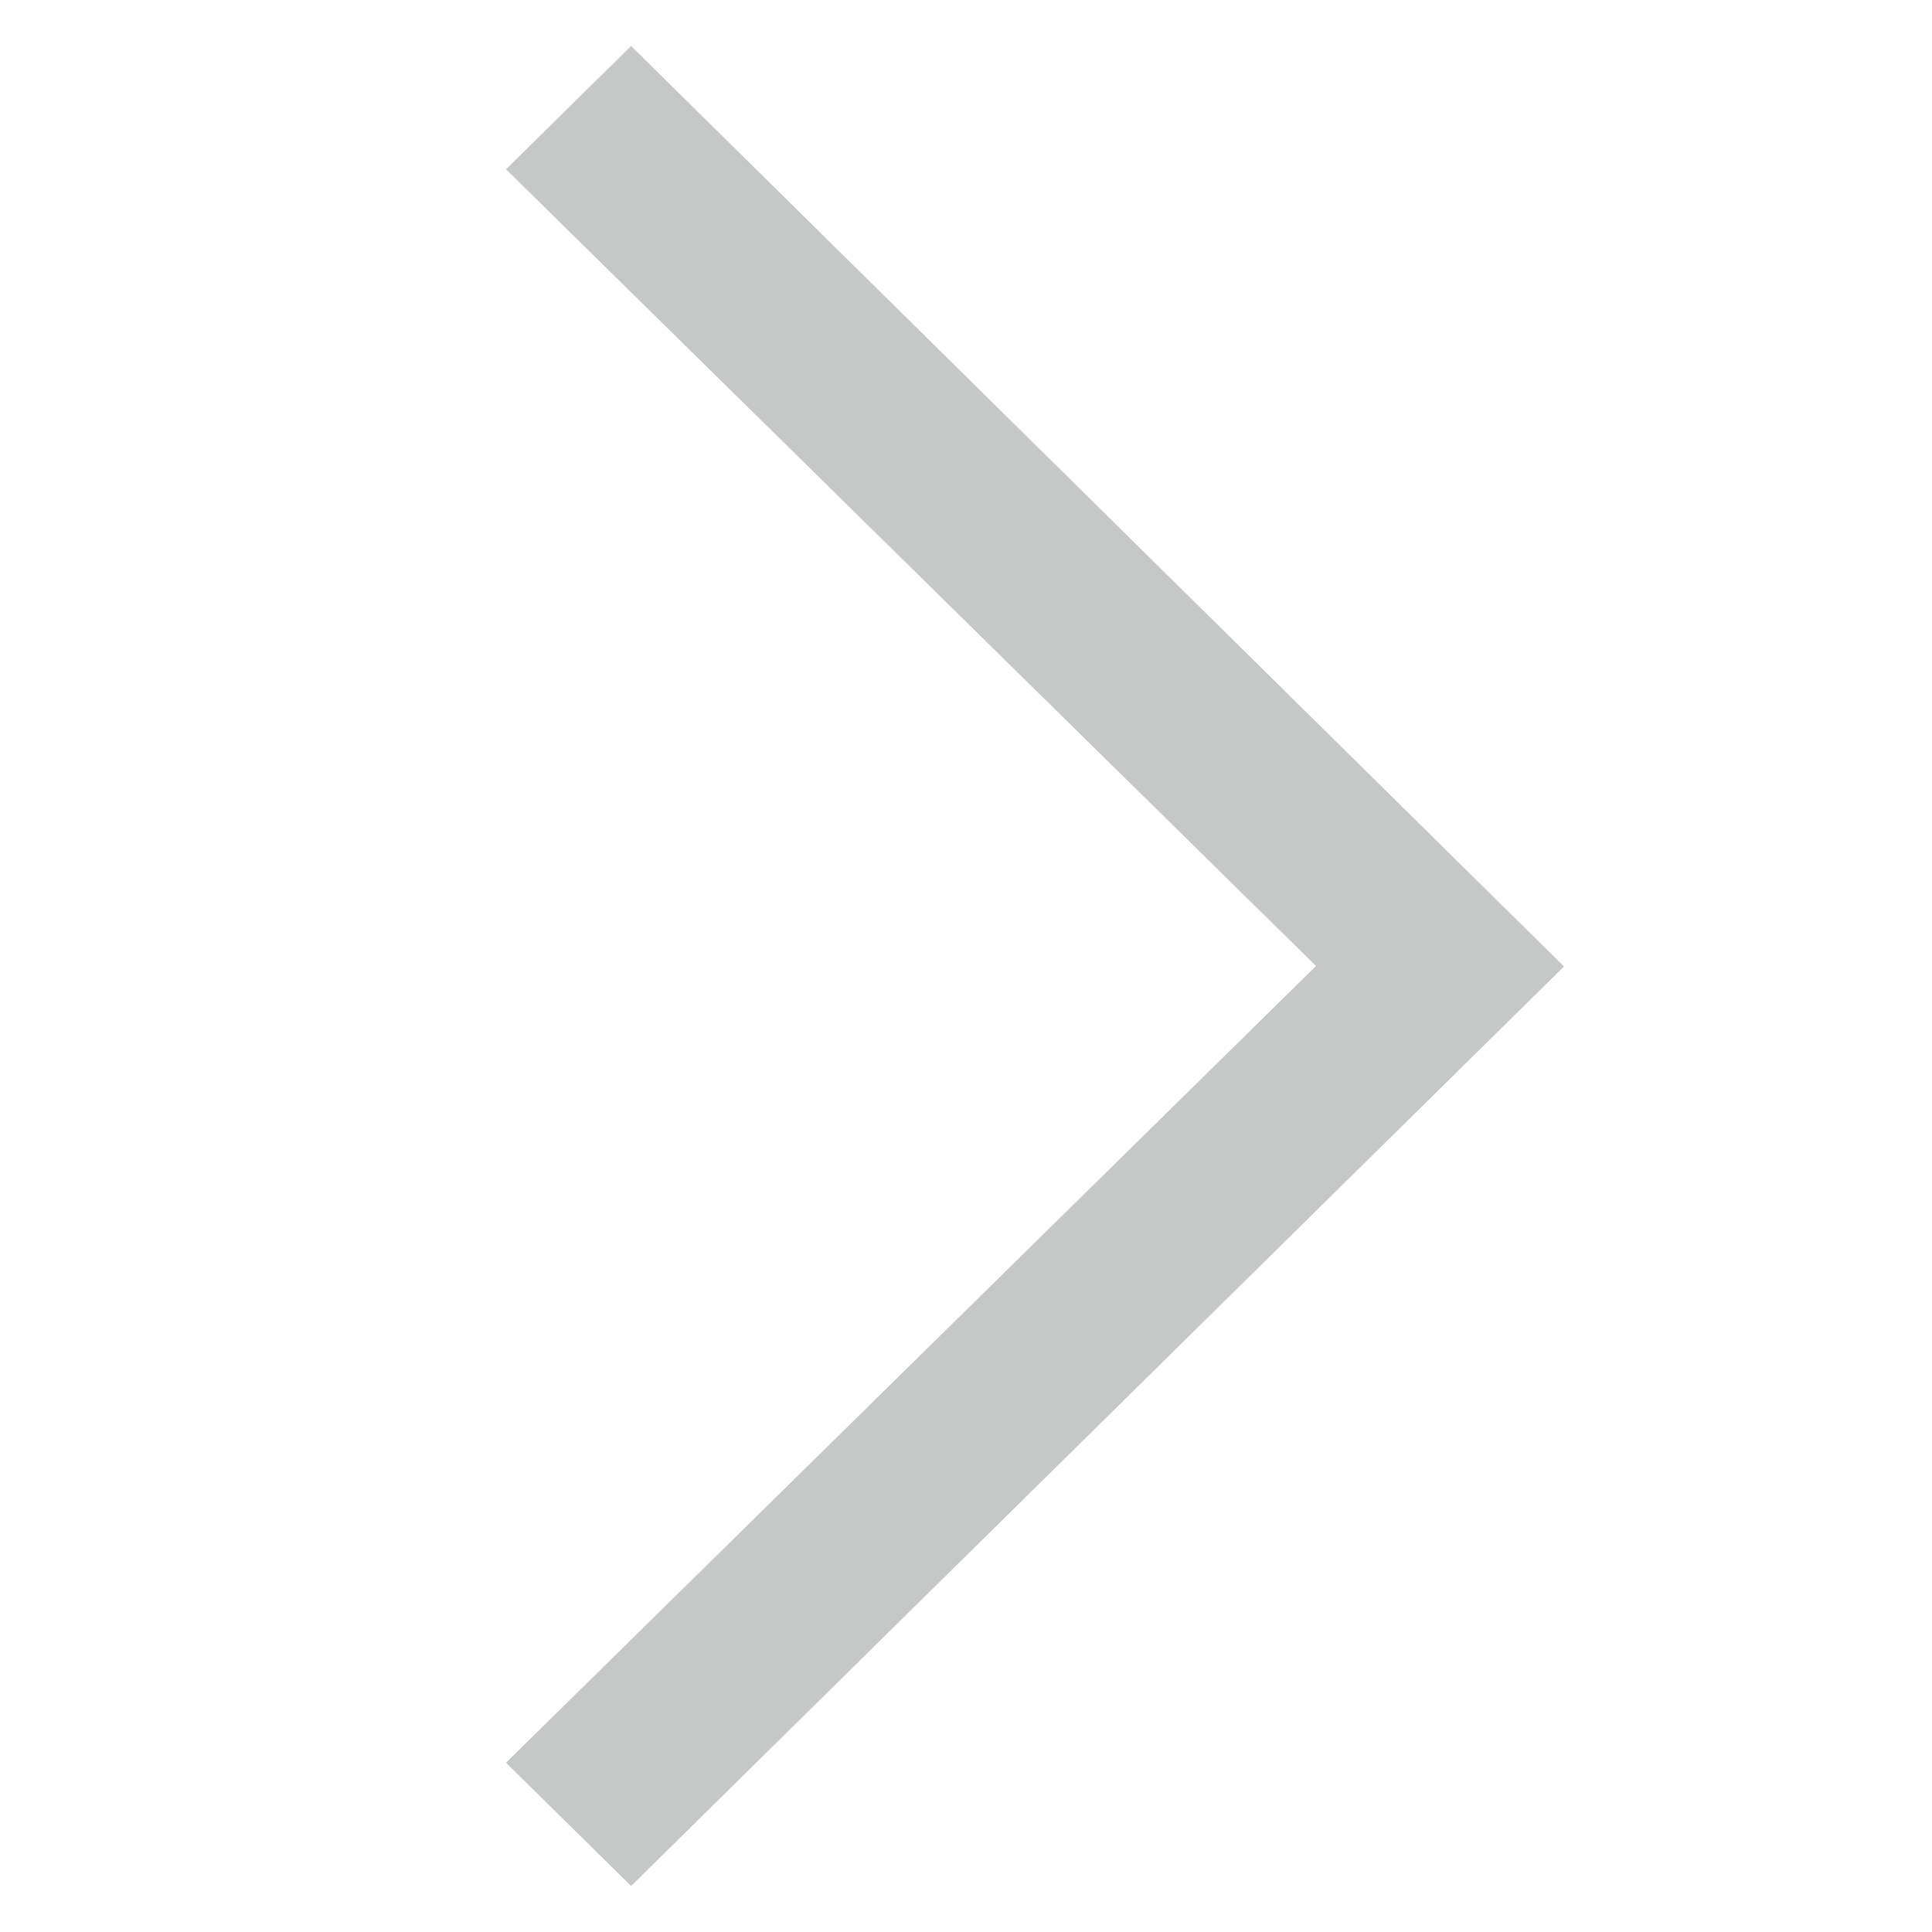
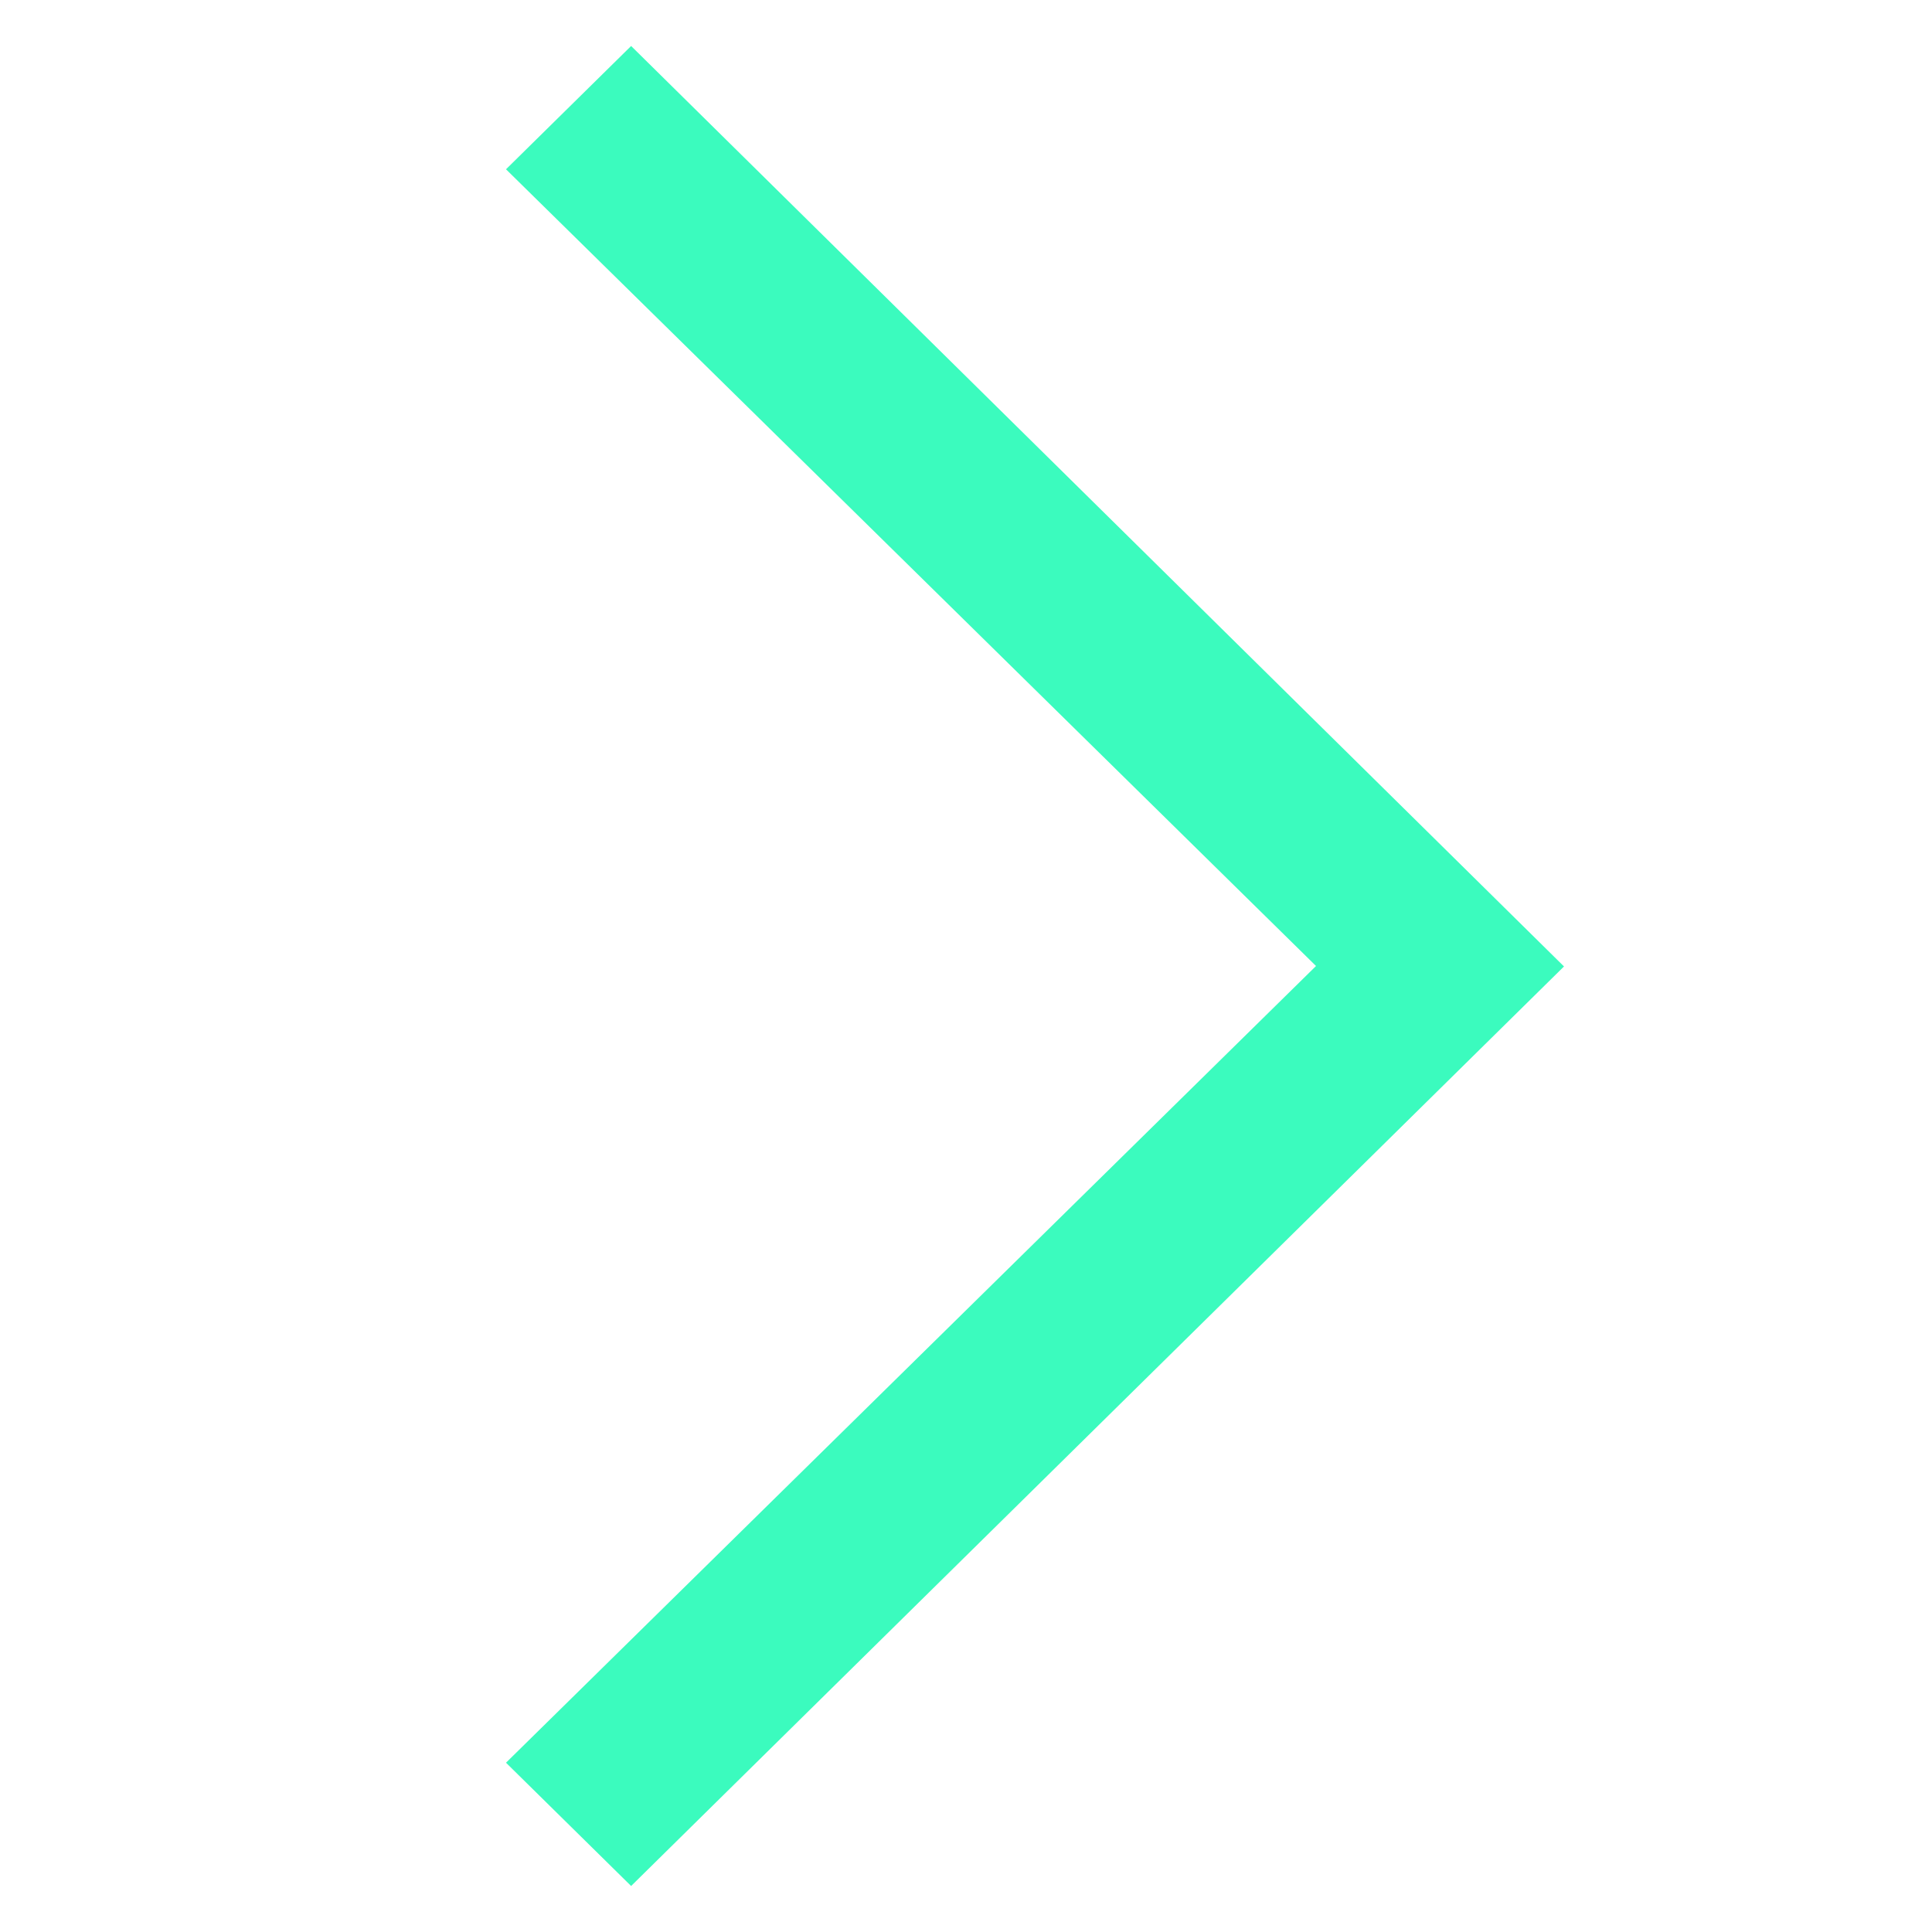
- <svg xmlns="http://www.w3.org/2000/svg" version="1.1" baseProfile="tiny" id="Layer_1" x="0px" y="0px" width="42px" height="42px" viewBox="0 0 42 42" xml:space="preserve">
-   <polygon fill-rule="evenodd" fill="#C6C8C8" points="11,38.32 28.609,21 11,3.68 13.72,1 34,21.01 13.72,41 " />
+ <svg xmlns="http://www.w3.org/2000/svg" width="42" height="42">
+   <g>
+     <polygon id="svg_1" points="11,38.32 28.609,21 11,3.68 13.72,1 34,21.01 13.72,41 " fill="#3bfbbe" fill-rule="evenodd" />
+   </g>
</svg>
